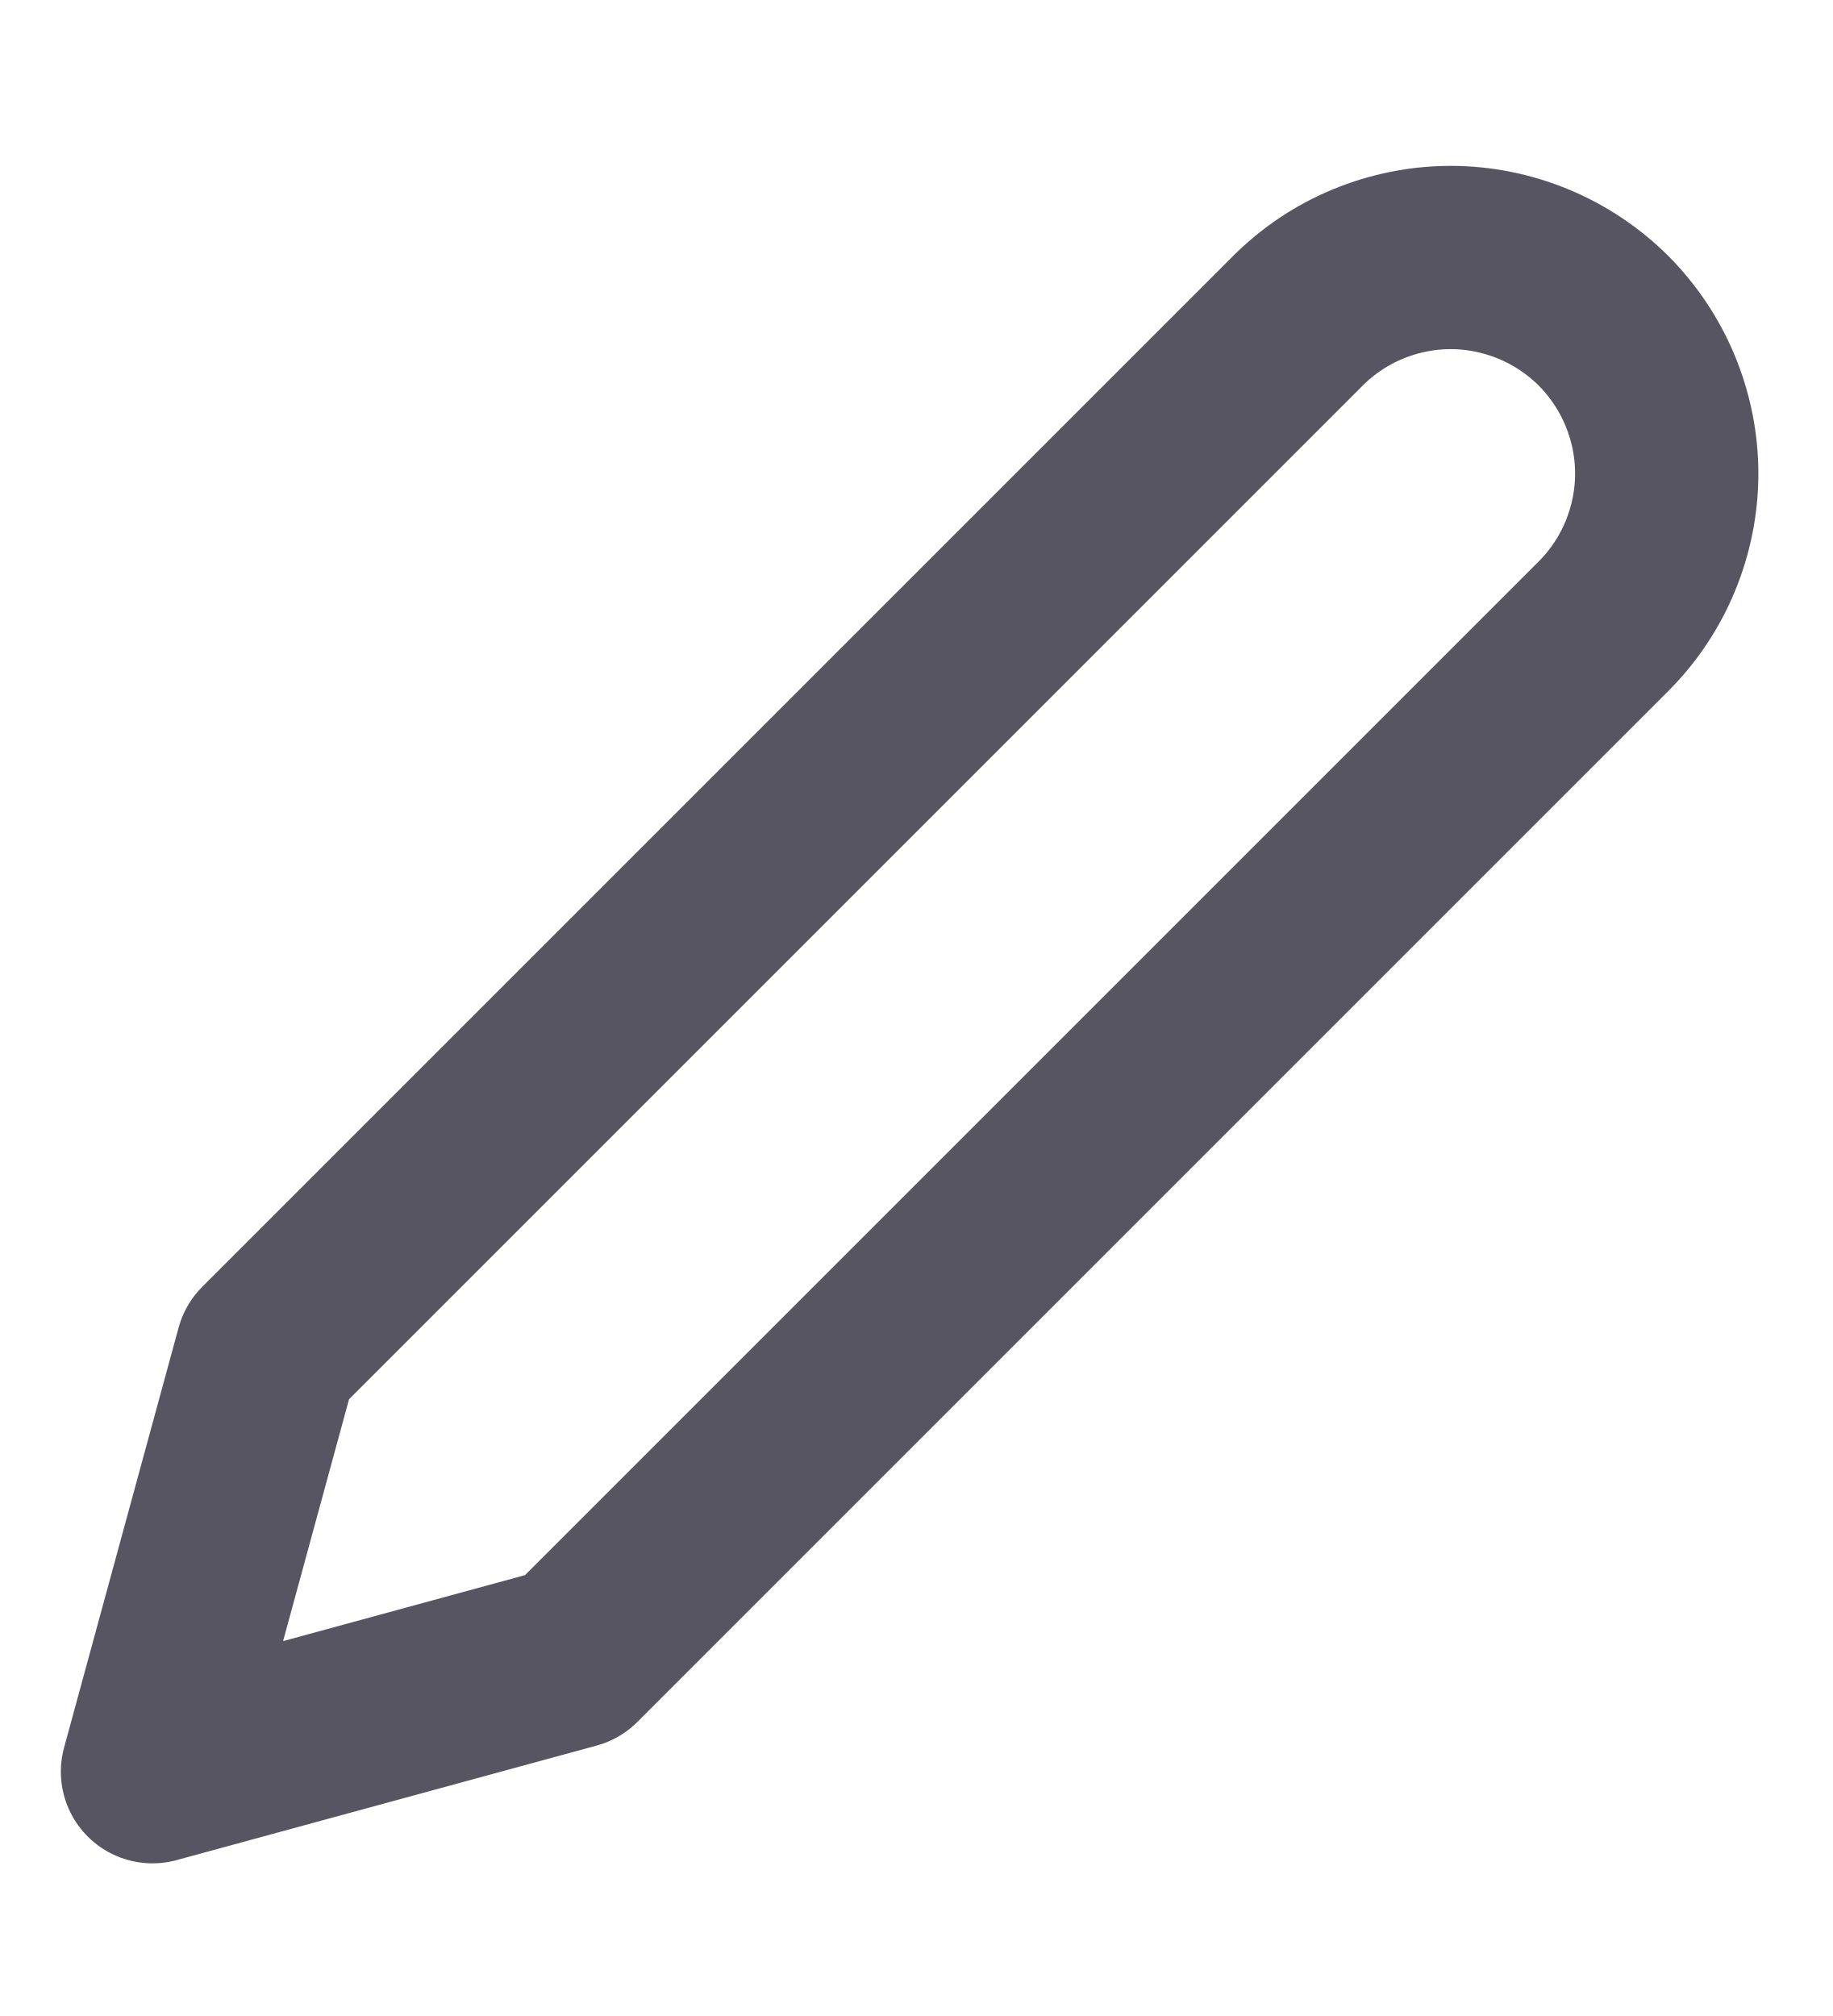
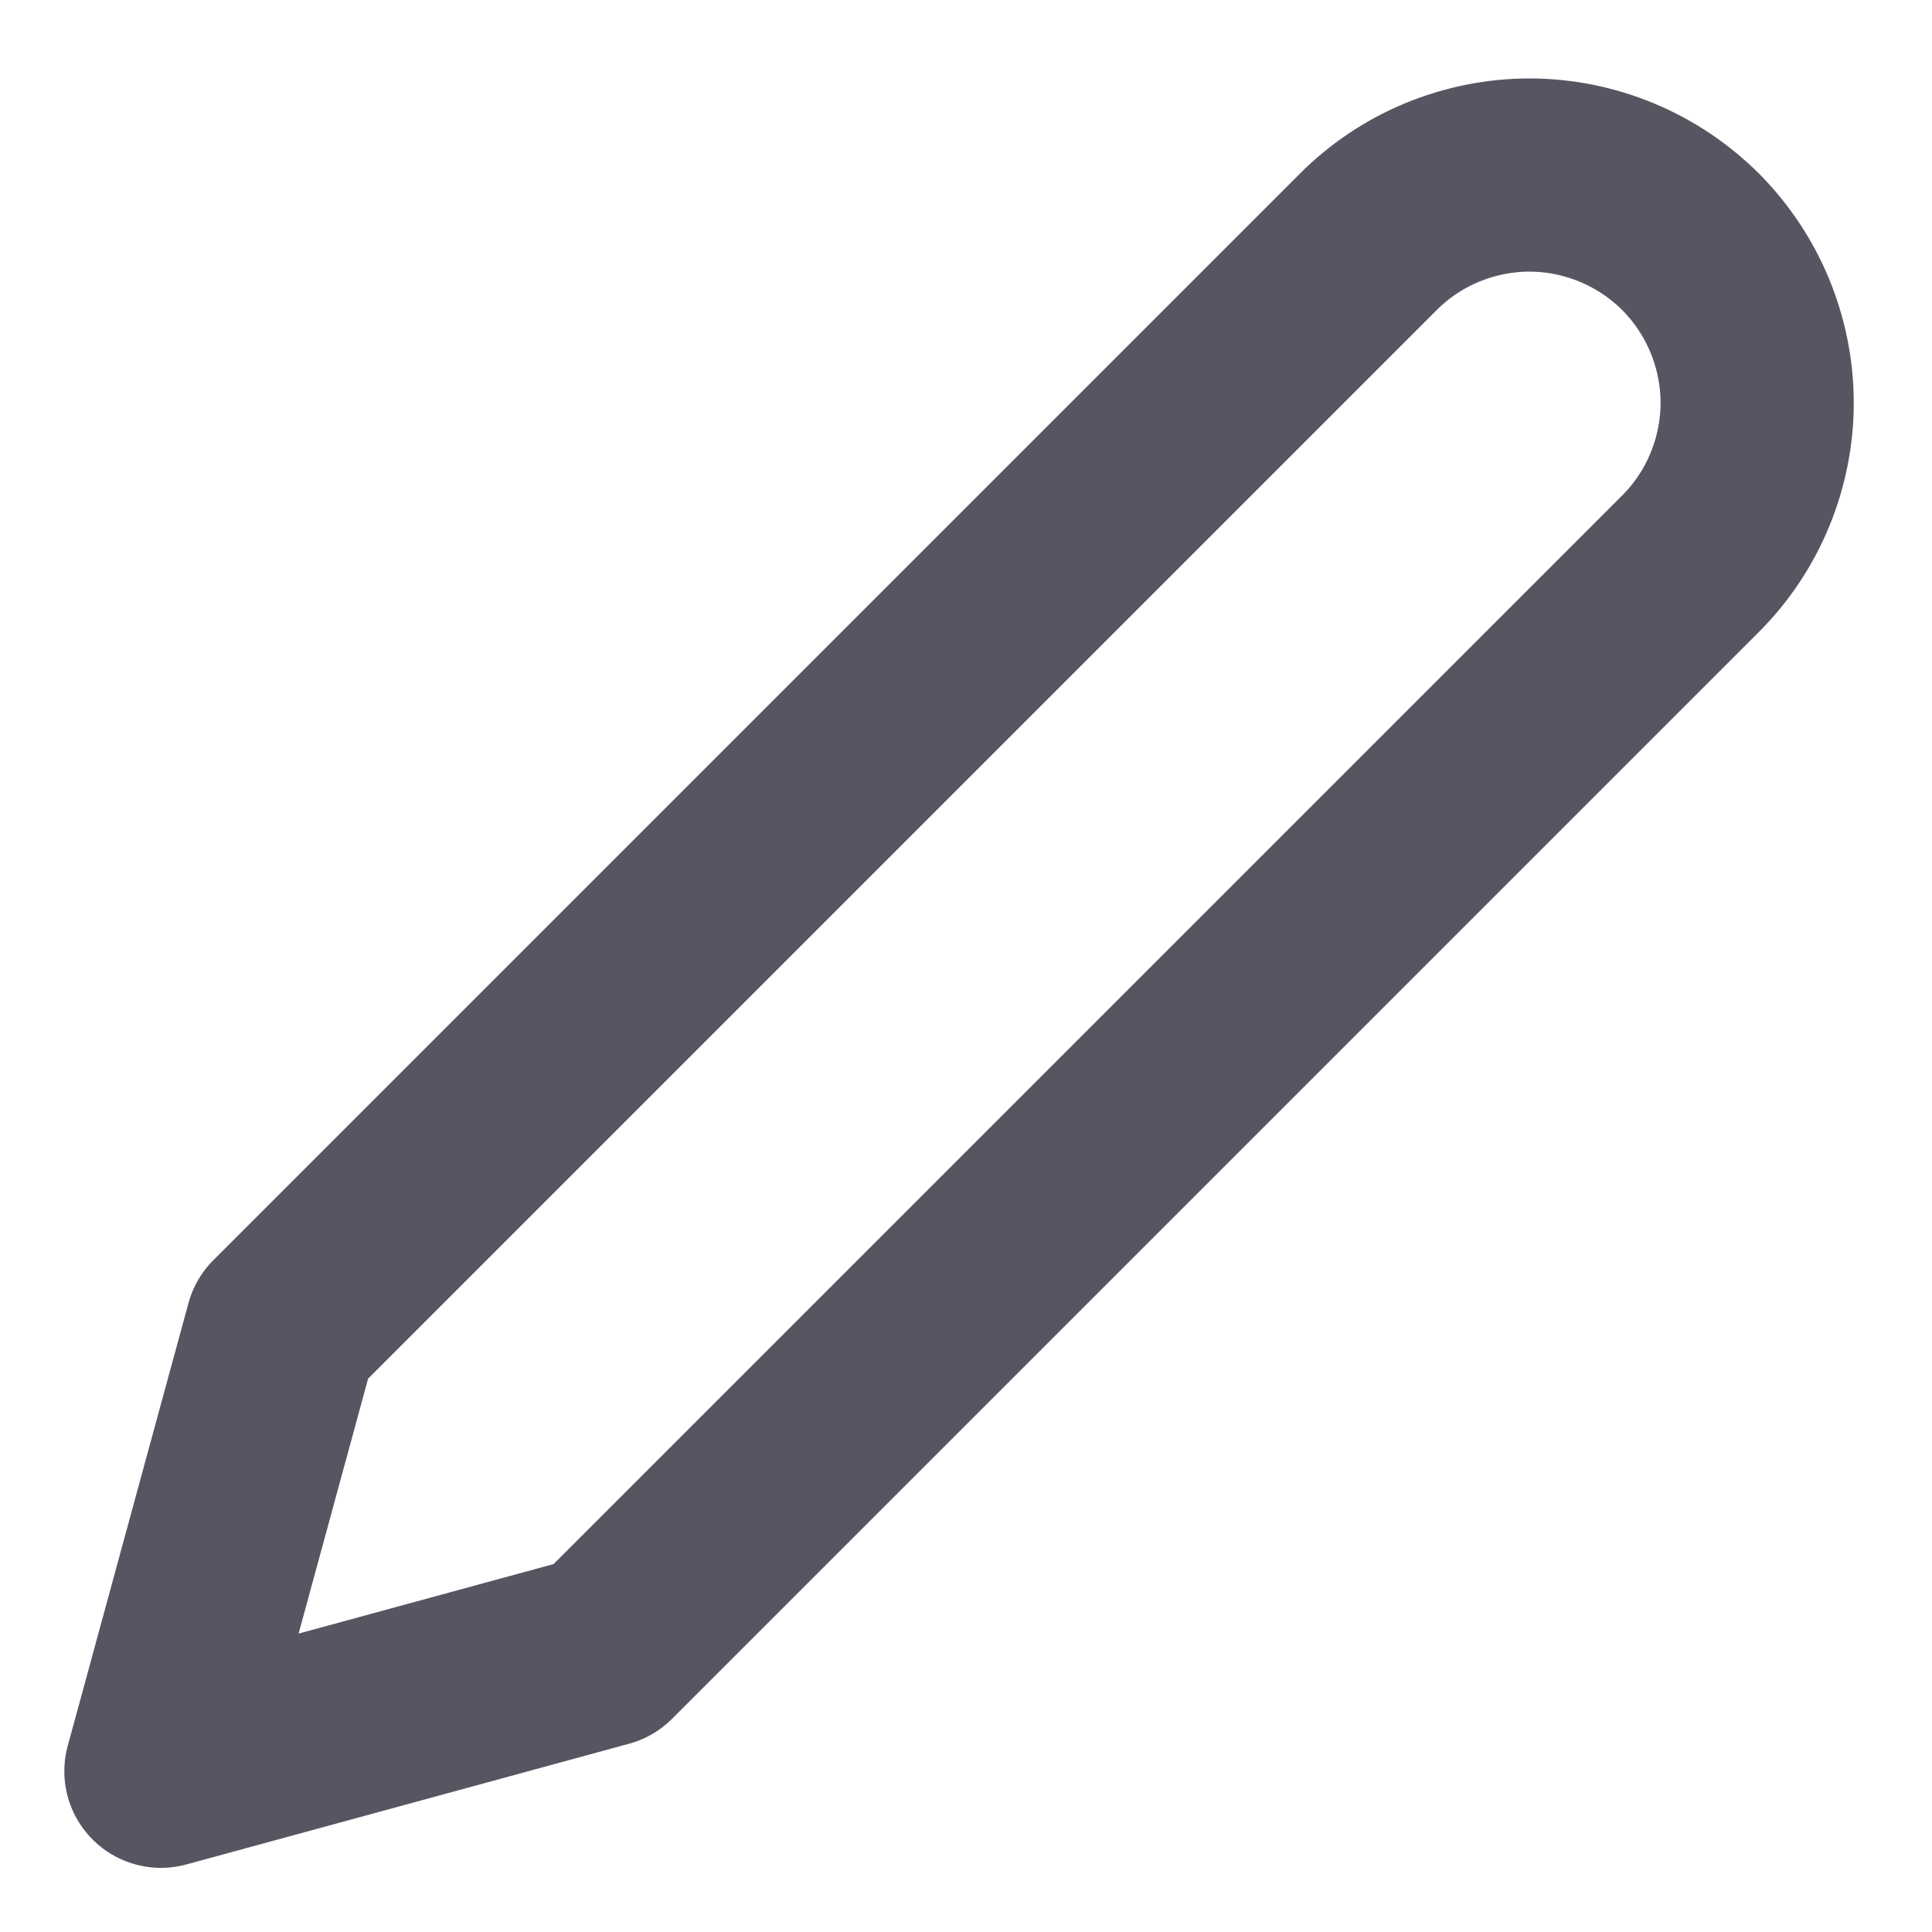
- <svg xmlns="http://www.w3.org/2000/svg" width="10" height="11" viewBox="0 0 10 11" fill="none">
-   <path d="M7.082 1.75C7.191 1.641 7.321 1.554 7.464 1.495C7.607 1.436 7.761 1.405 7.915 1.405C8.07 1.405 8.223 1.436 8.366 1.495C8.509 1.554 8.639 1.641 8.749 1.75C8.858 1.86 8.945 1.99 9.004 2.133C9.063 2.276 9.094 2.429 9.094 2.584C9.094 2.739 9.063 2.892 9.004 3.035C8.945 3.178 8.858 3.308 8.749 3.417L3.124 9.042L0.832 9.667L1.457 7.375L7.082 1.75Z" stroke="#585563" stroke-linecap="round" stroke-linejoin="round" />
+ <svg xmlns="http://www.w3.org/2000/svg" width="10" height="10" viewBox="0 0 10 10" fill="none">
+   <path d="M7.083 1.251C7.192 1.142 7.322 1.055 7.465 0.996C7.608 0.937 7.762 0.906 7.916 0.906C8.071 0.906 8.224 0.937 8.367 0.996C8.51 1.055 8.64 1.142 8.75 1.251C8.859 1.361 8.946 1.491 9.005 1.634C9.064 1.777 9.095 1.93 9.095 2.085C9.095 2.24 9.064 2.393 9.005 2.536C8.946 2.679 8.859 2.809 8.75 2.918L3.125 8.543L0.833 9.168L1.458 6.876L7.083 1.251Z" stroke="#585563" stroke-linecap="round" stroke-linejoin="round" />
</svg>
